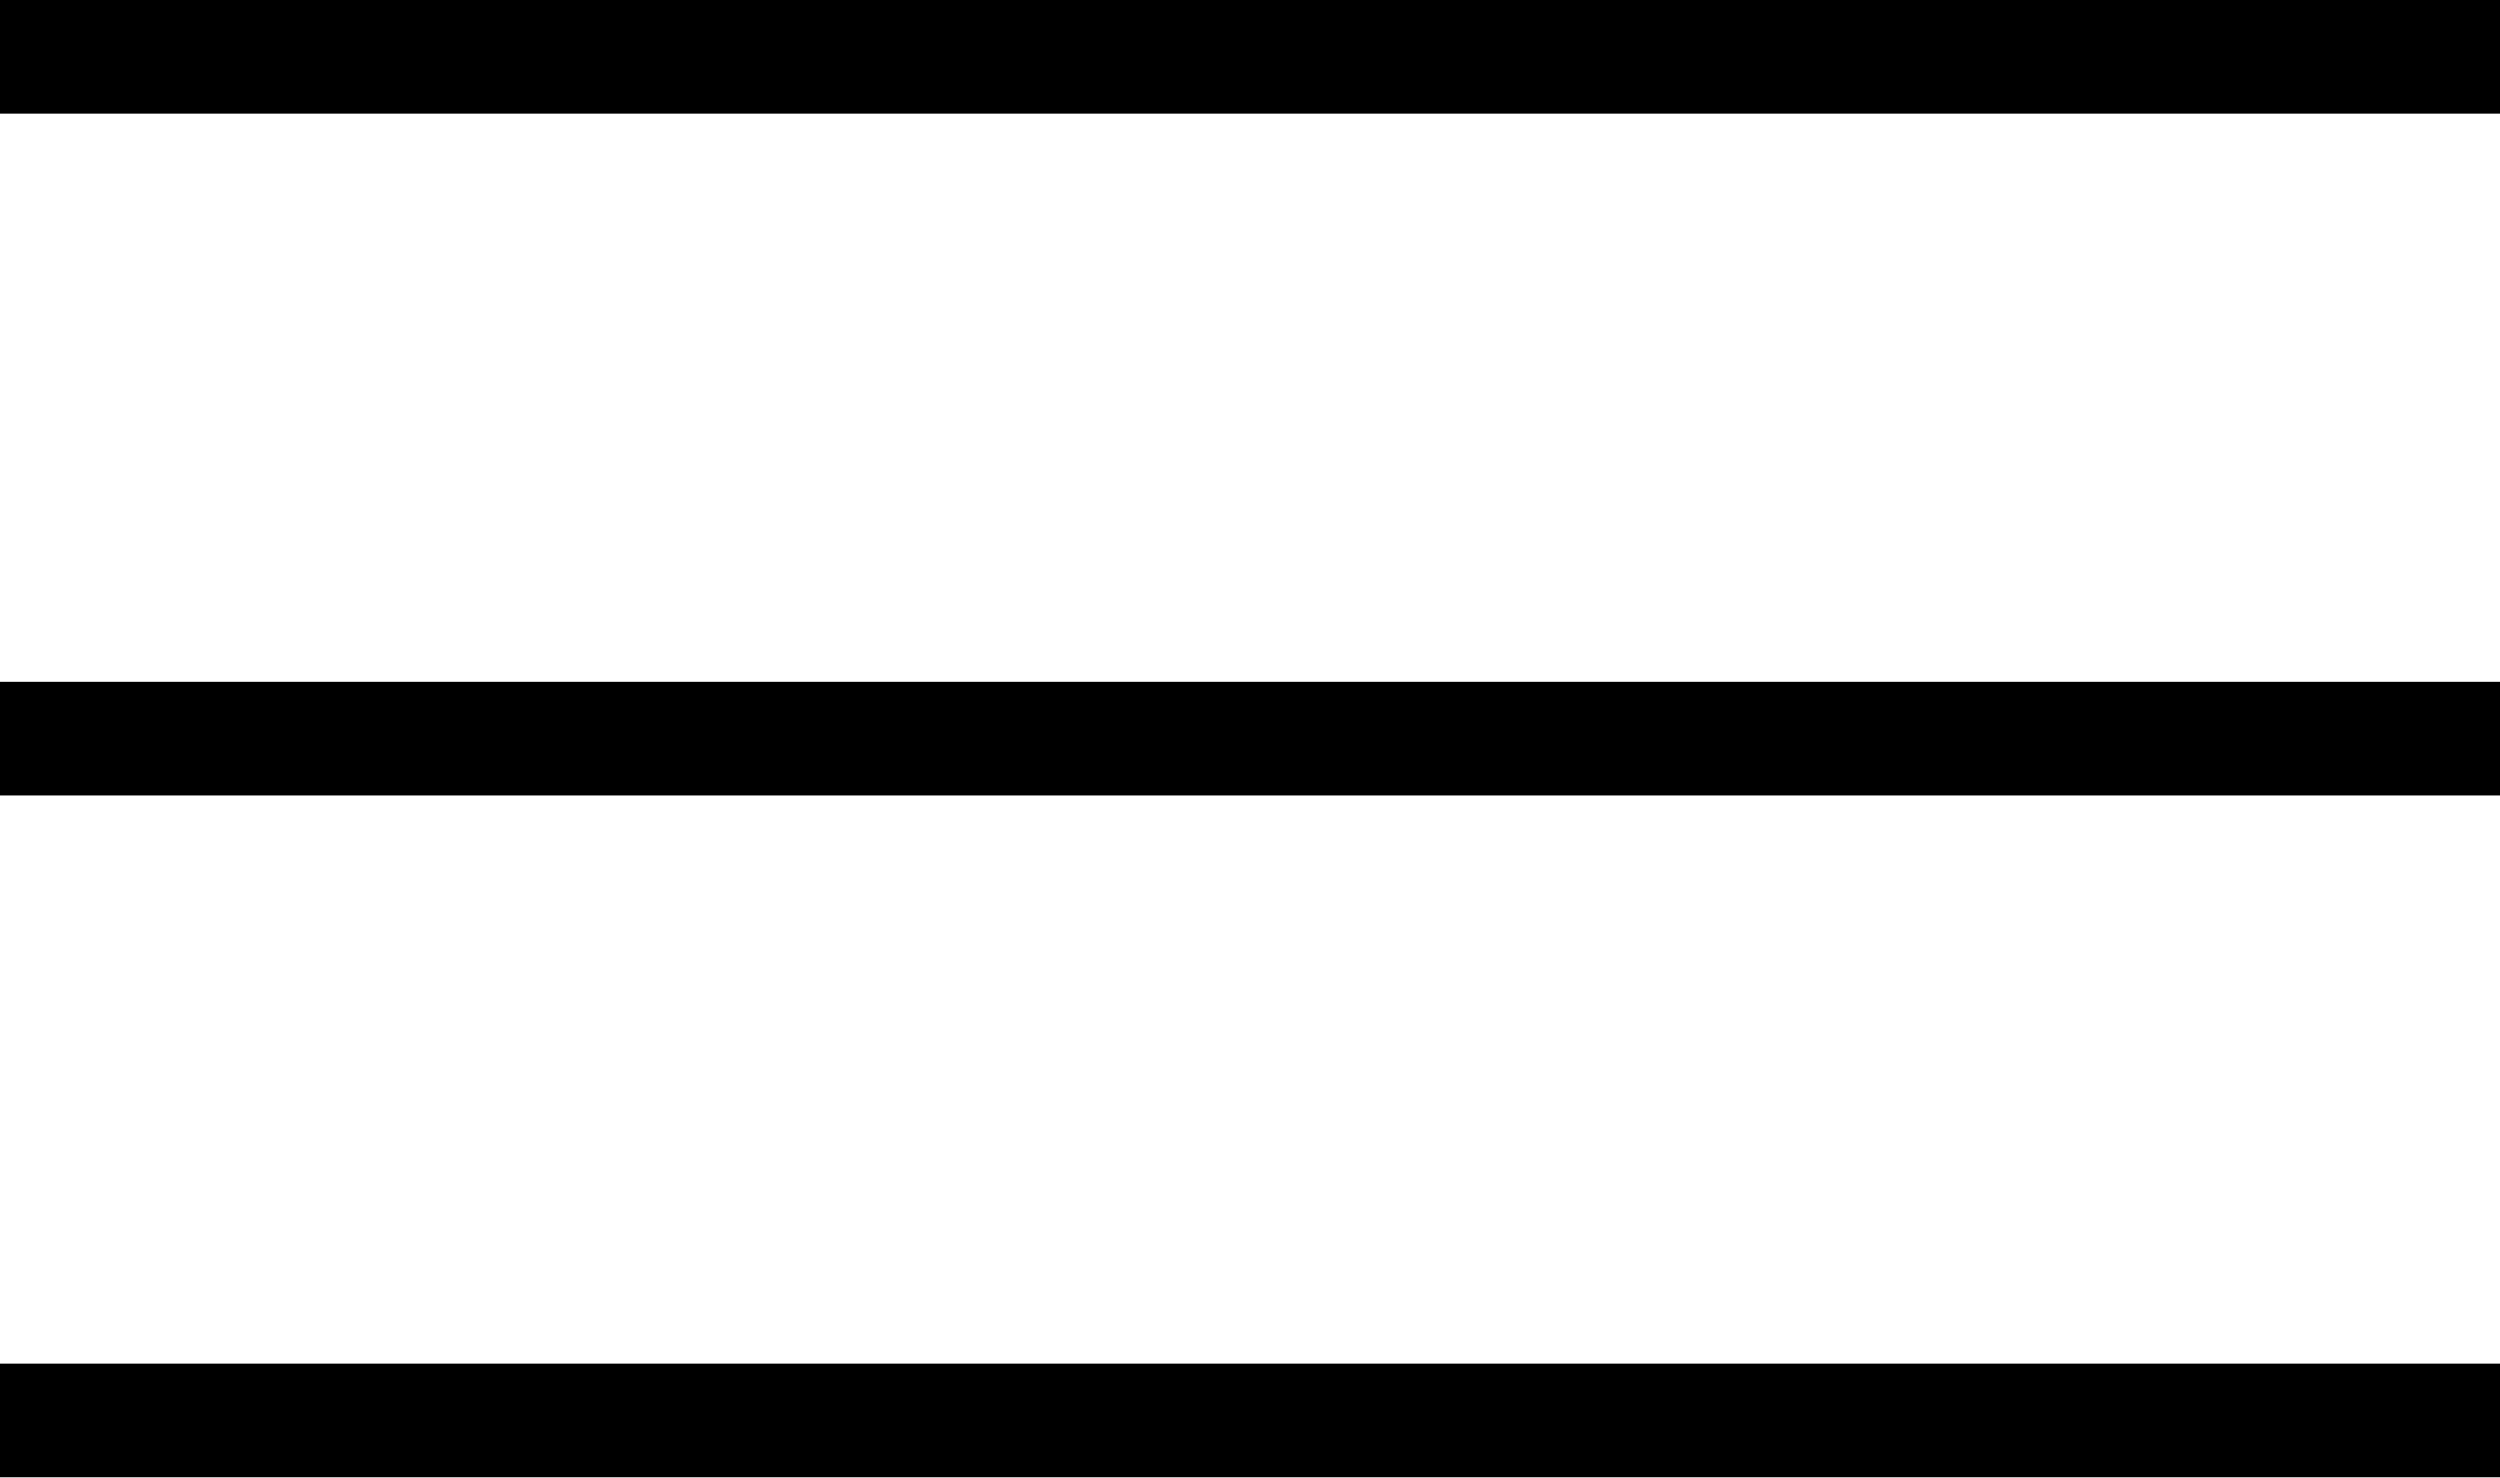
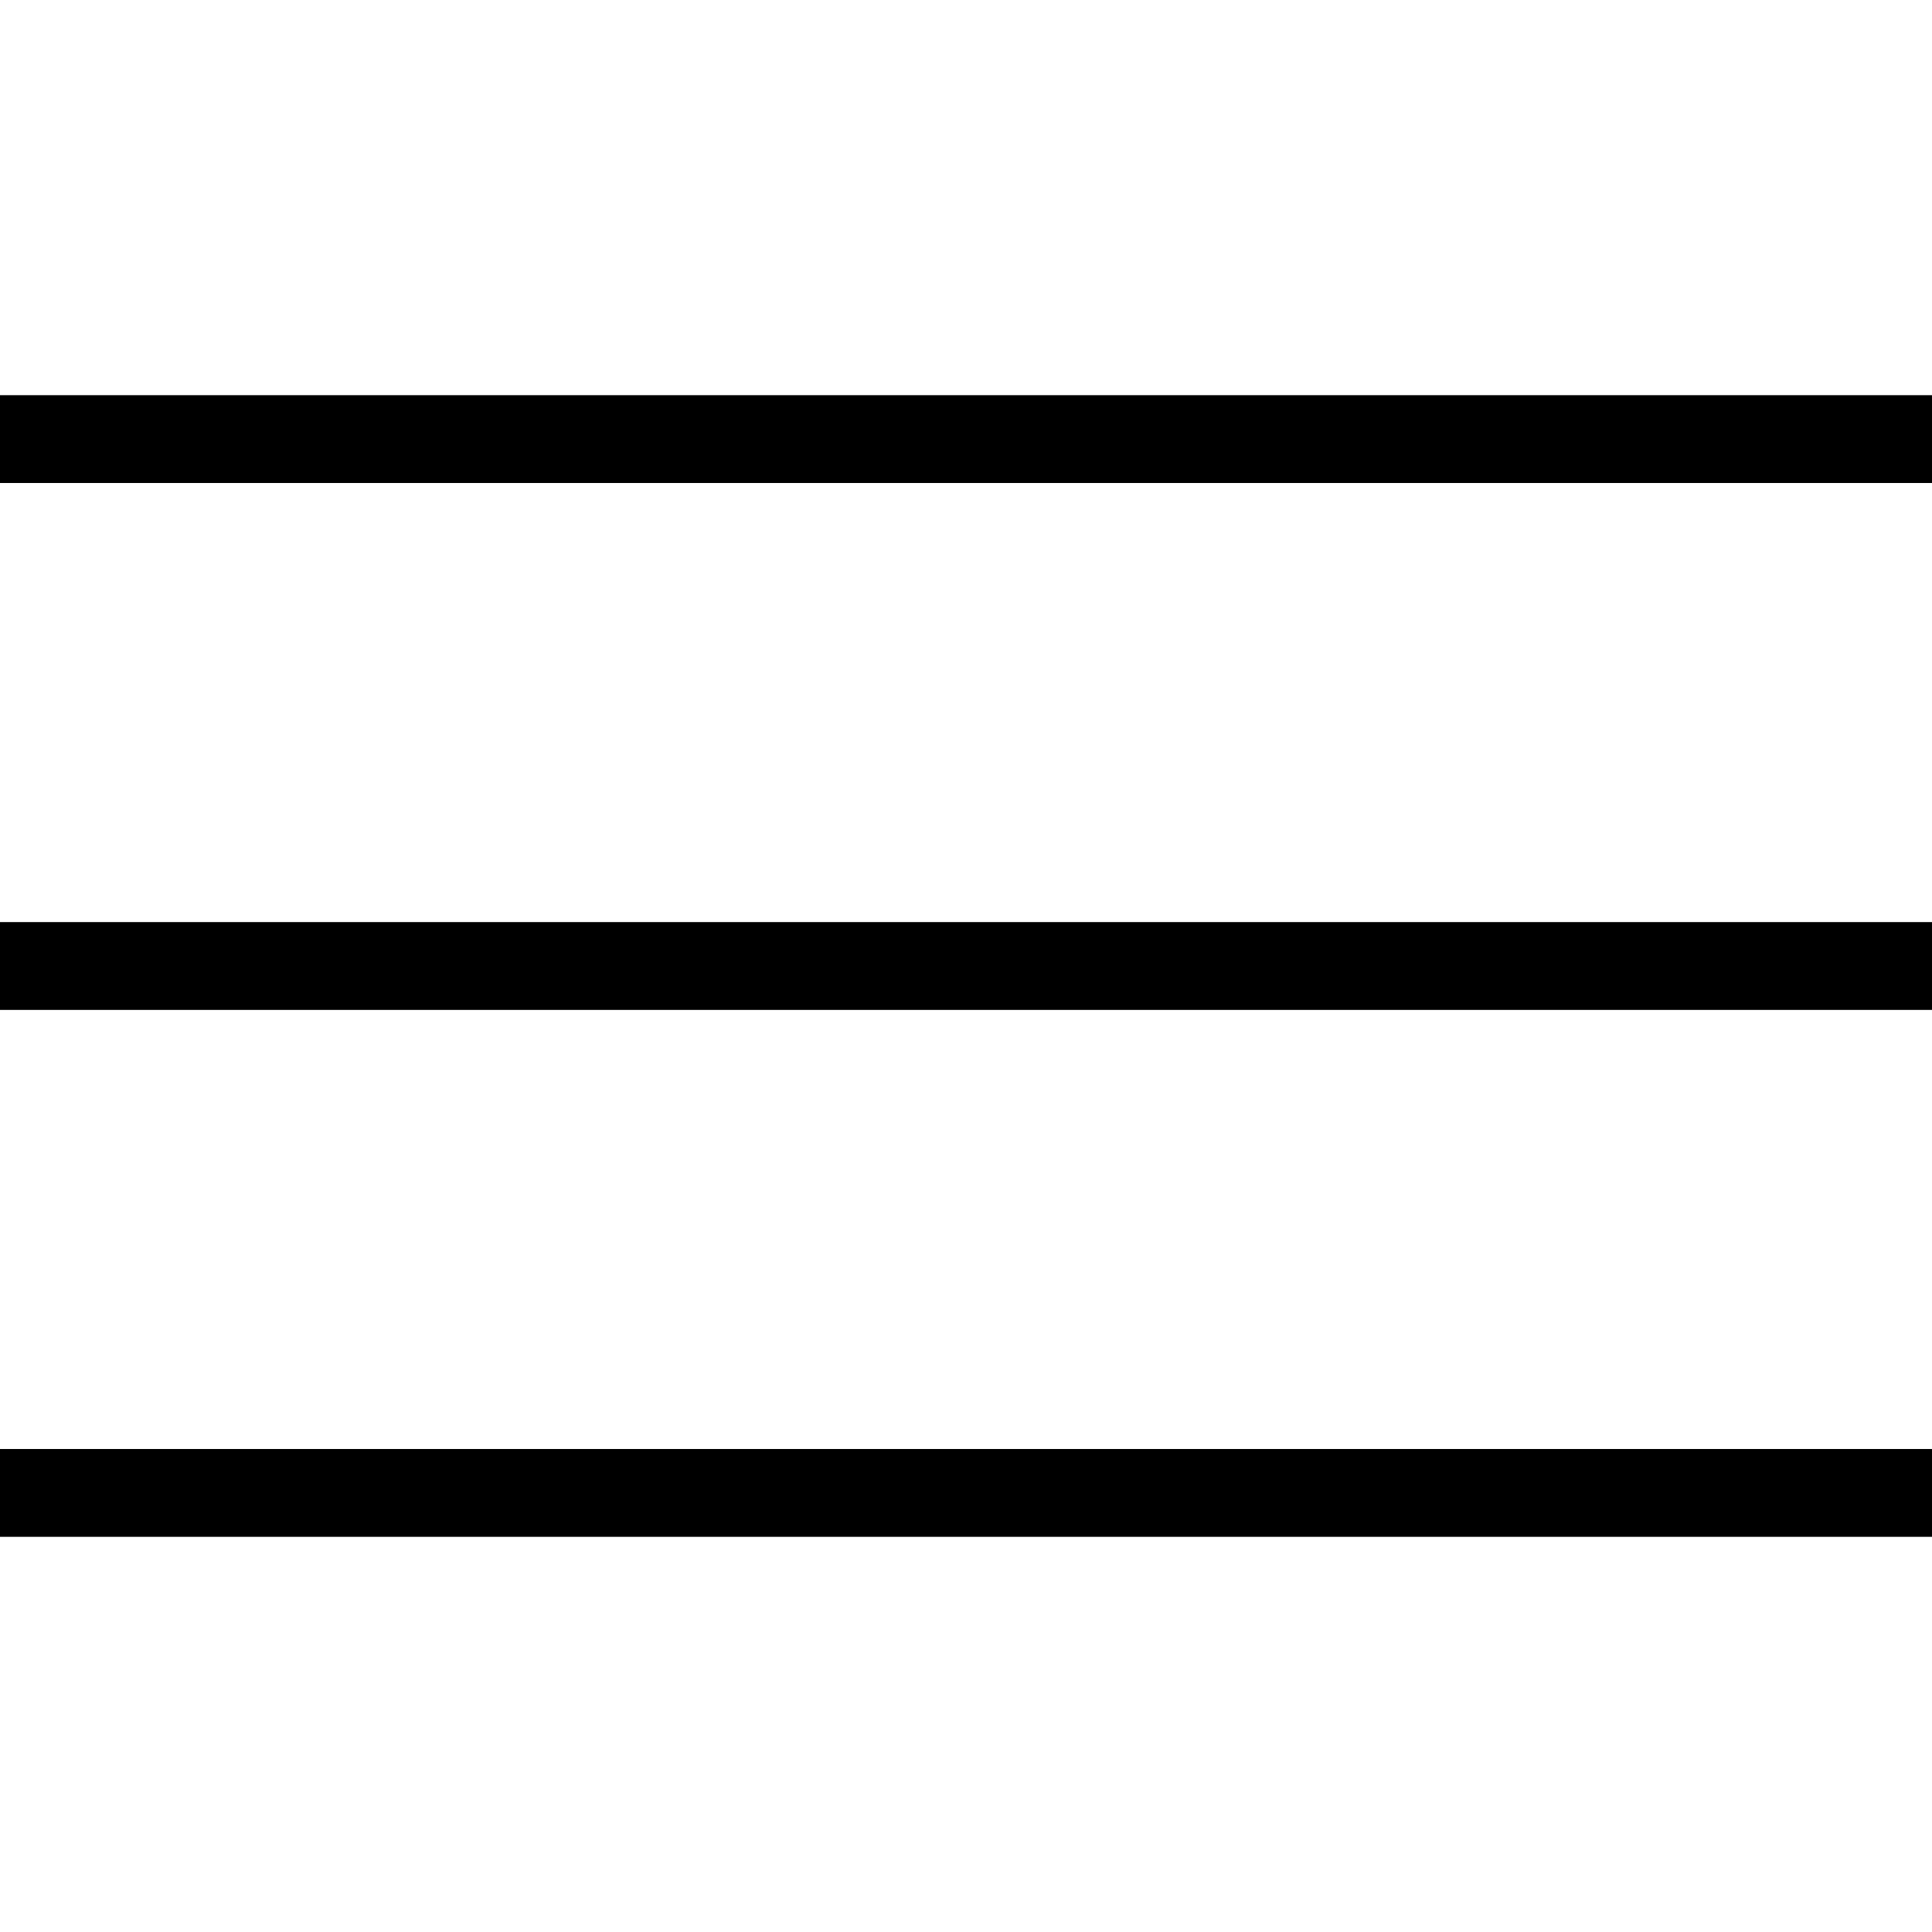
- <svg xmlns="http://www.w3.org/2000/svg" width="44" height="26" viewBox="0 0 44 26" fill="none">
+ <svg xmlns="http://www.w3.org/2000/svg" width="44" height="44" viewBox="0 0 44 26" fill="none">
  <path d="M0 1H44" stroke="black" stroke-width="2" />
  <path d="M0 13H44" stroke="black" stroke-width="2" />
  <path d="M0 25H44" stroke="black" stroke-width="2" />
</svg>
